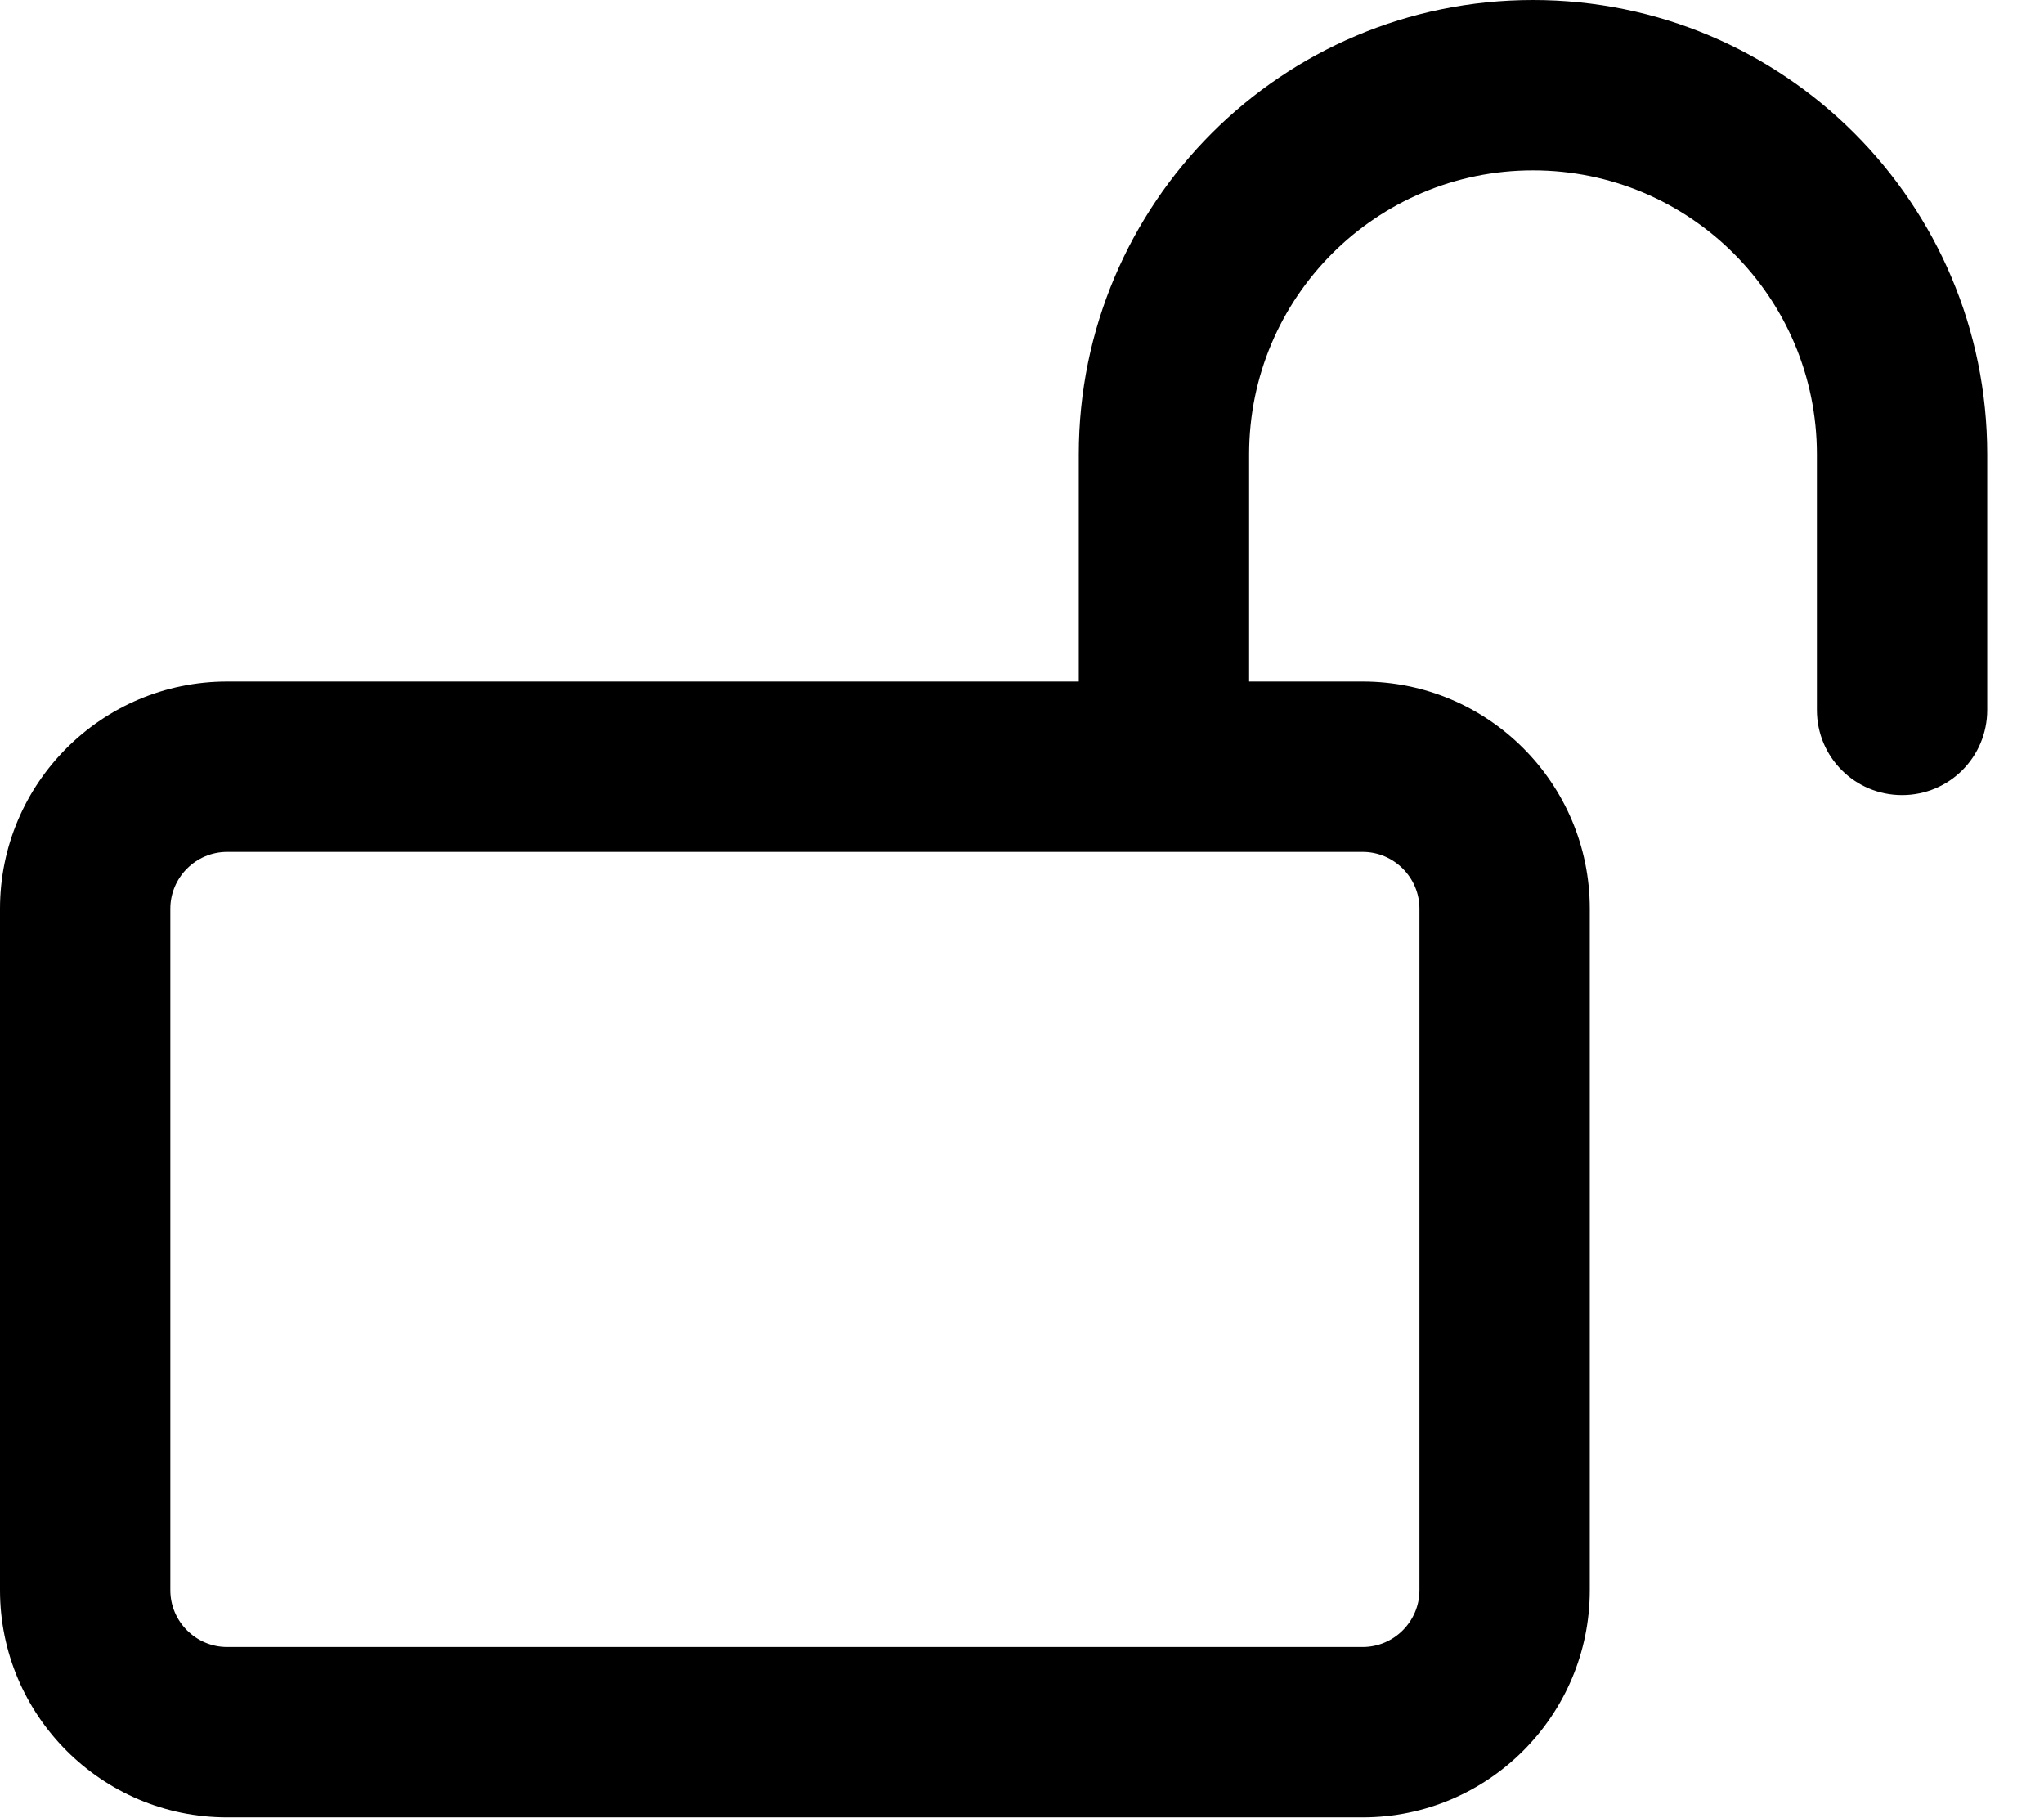
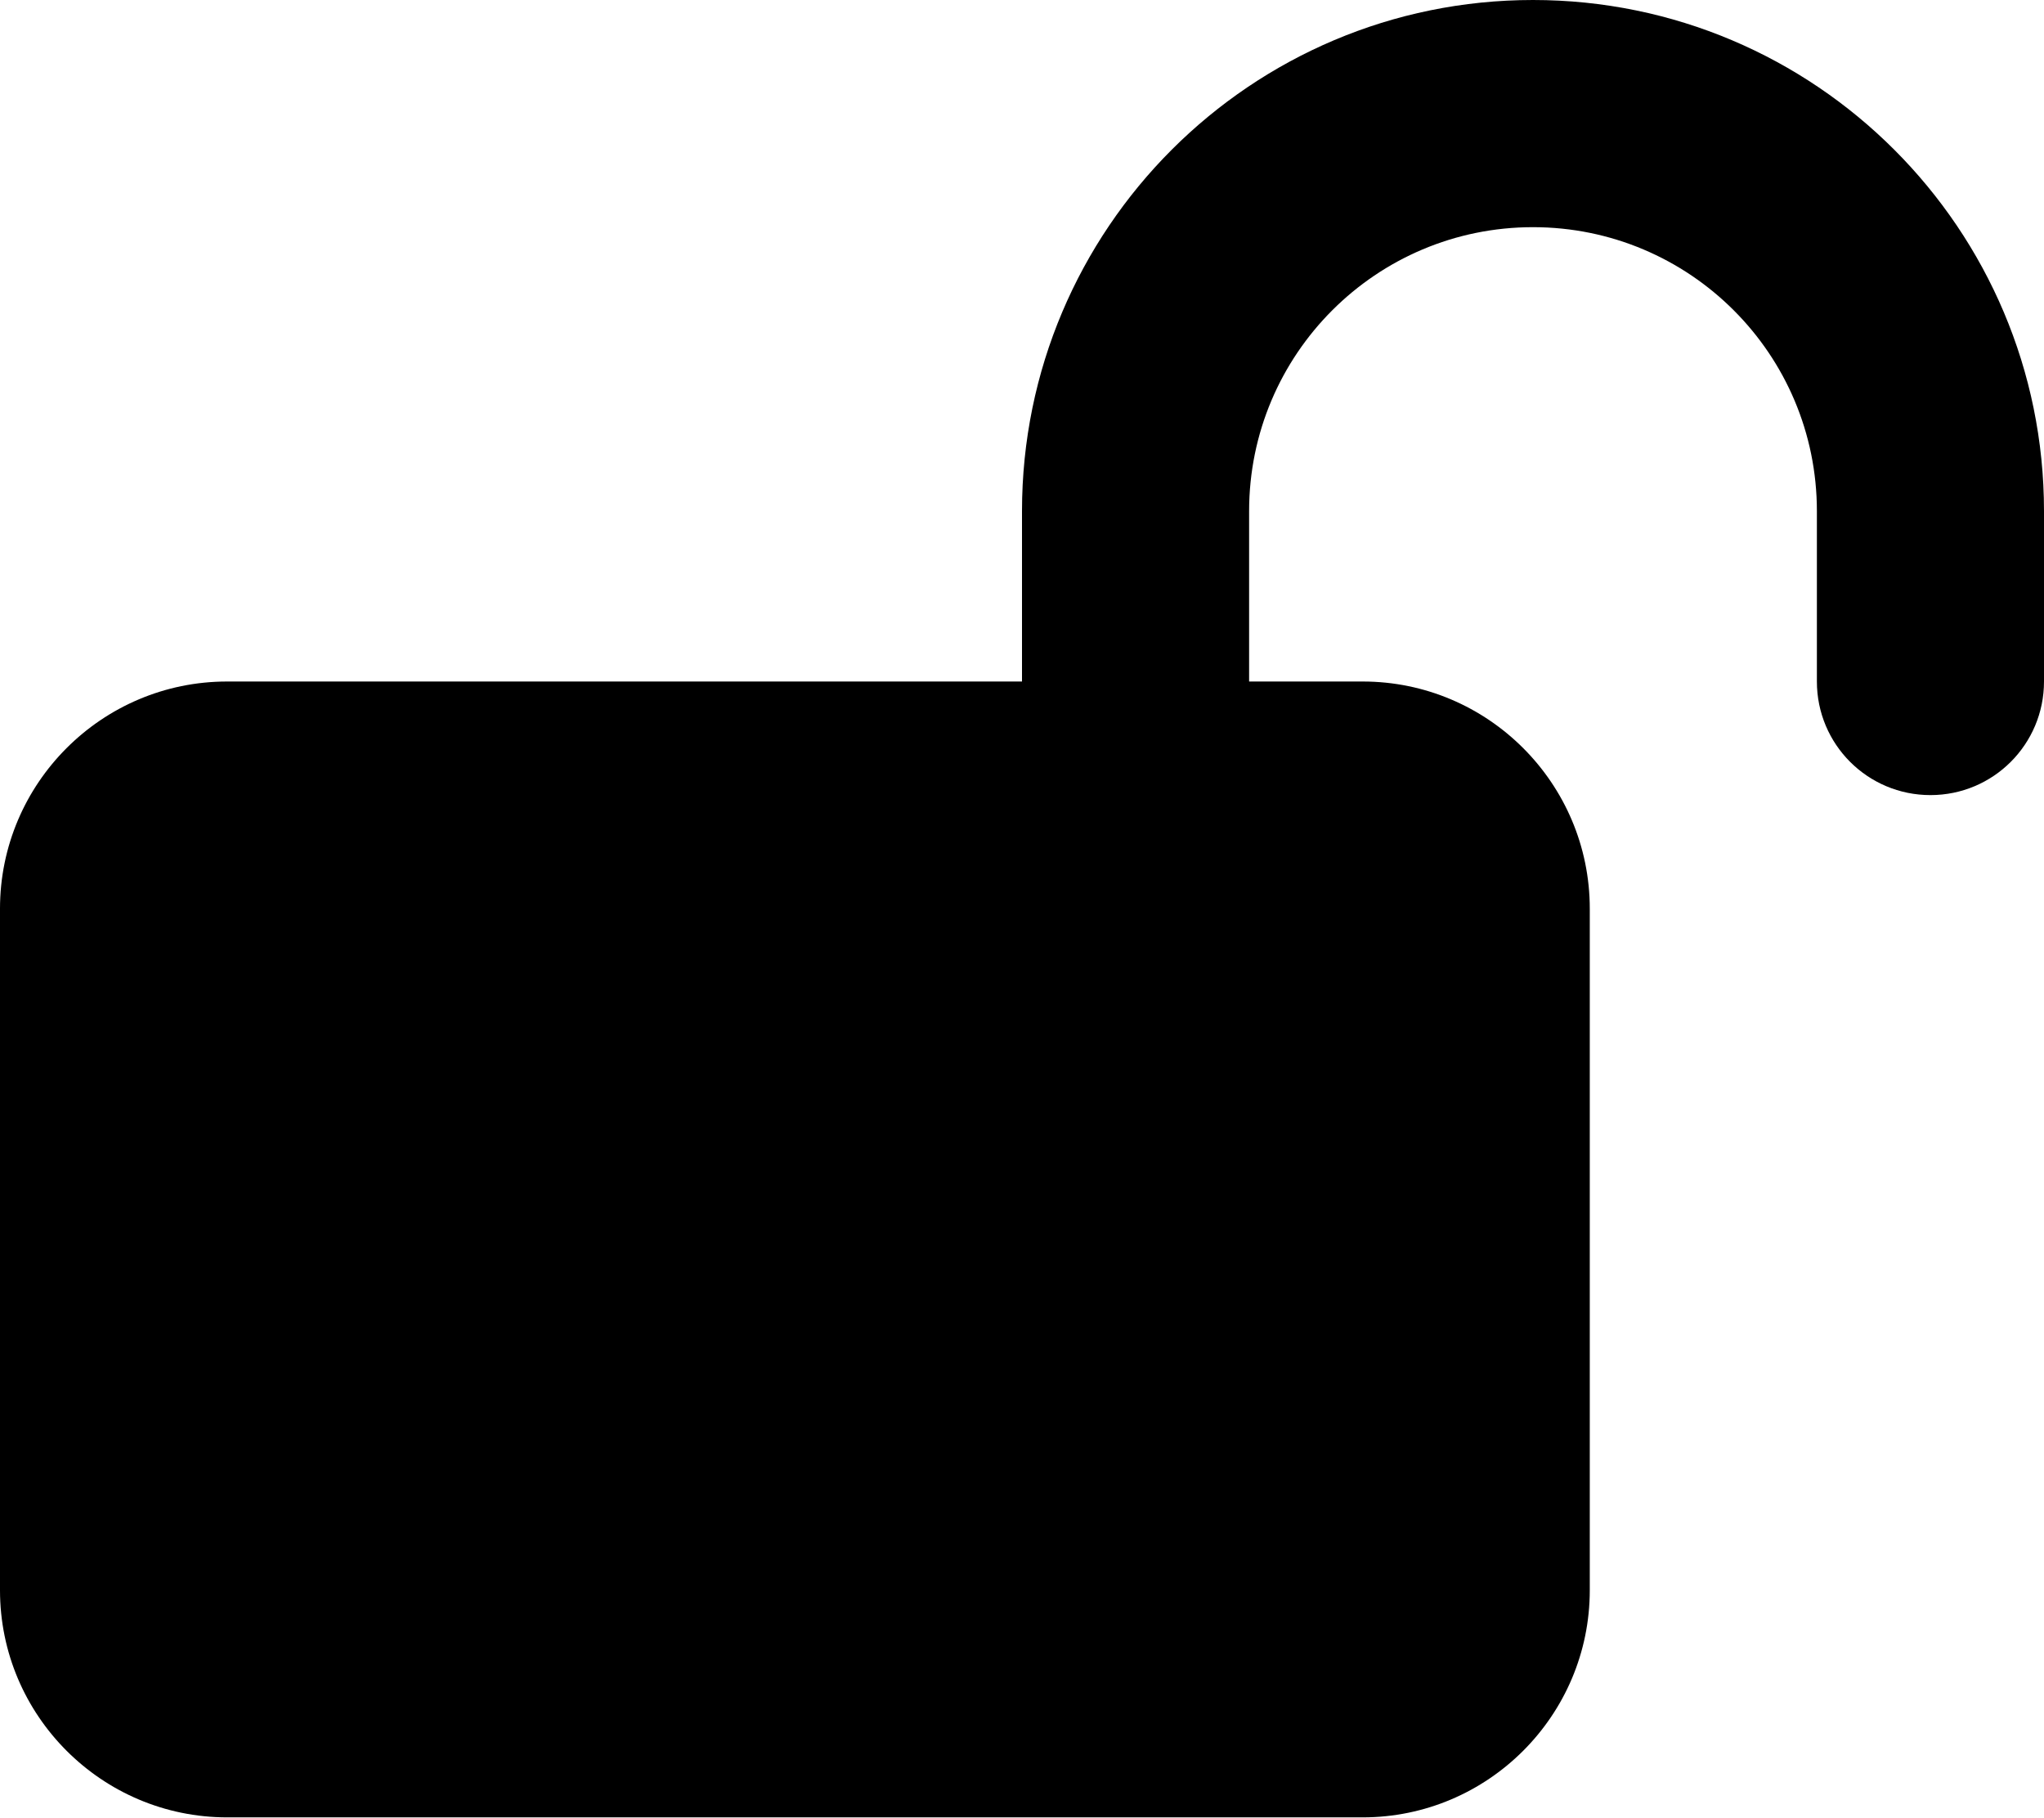
<svg xmlns="http://www.w3.org/2000/svg" viewBox="0 0 576 512">
-   <path d="M352 128c0-44.2 35.8-80 80-80s80 35.8 80 80v72c0 13.3 10.7 24 24 24s24-10.7 24-24V128C560 57.3 502.7 0 432 0S304 57.3 304 128v64H64c-35.3 0-64 28.7-64 64V448c0 35.3 28.7 64 64 64H384c35.3 0 64-28.7 64-64V256c0-35.3-28.7-64-64-64H352V128zM64 240H384c8.8 0 16 7.2 16 16V448c0 8.8-7.2 16-16 16H64c-8.8 0-16-7.2-16-16V256c0-8.8 7.2-16 16-16z" />
+   <path d="M352 144c0-44.2 35.8-80 80-80s80 35.8 80 80v48c0 17.7 14.3 32 32 32s32-14.3 32-32V144C576 64.5 511.5 0 432 0S288 64.5 288 144v48H64c-35.3 0-64 28.7-64 64V448c0 35.3 28.7 64 64 64H384c35.3 0 64-28.7 64-64V256c0-35.3-28.7-64-64-64H352V144z" />
</svg>
